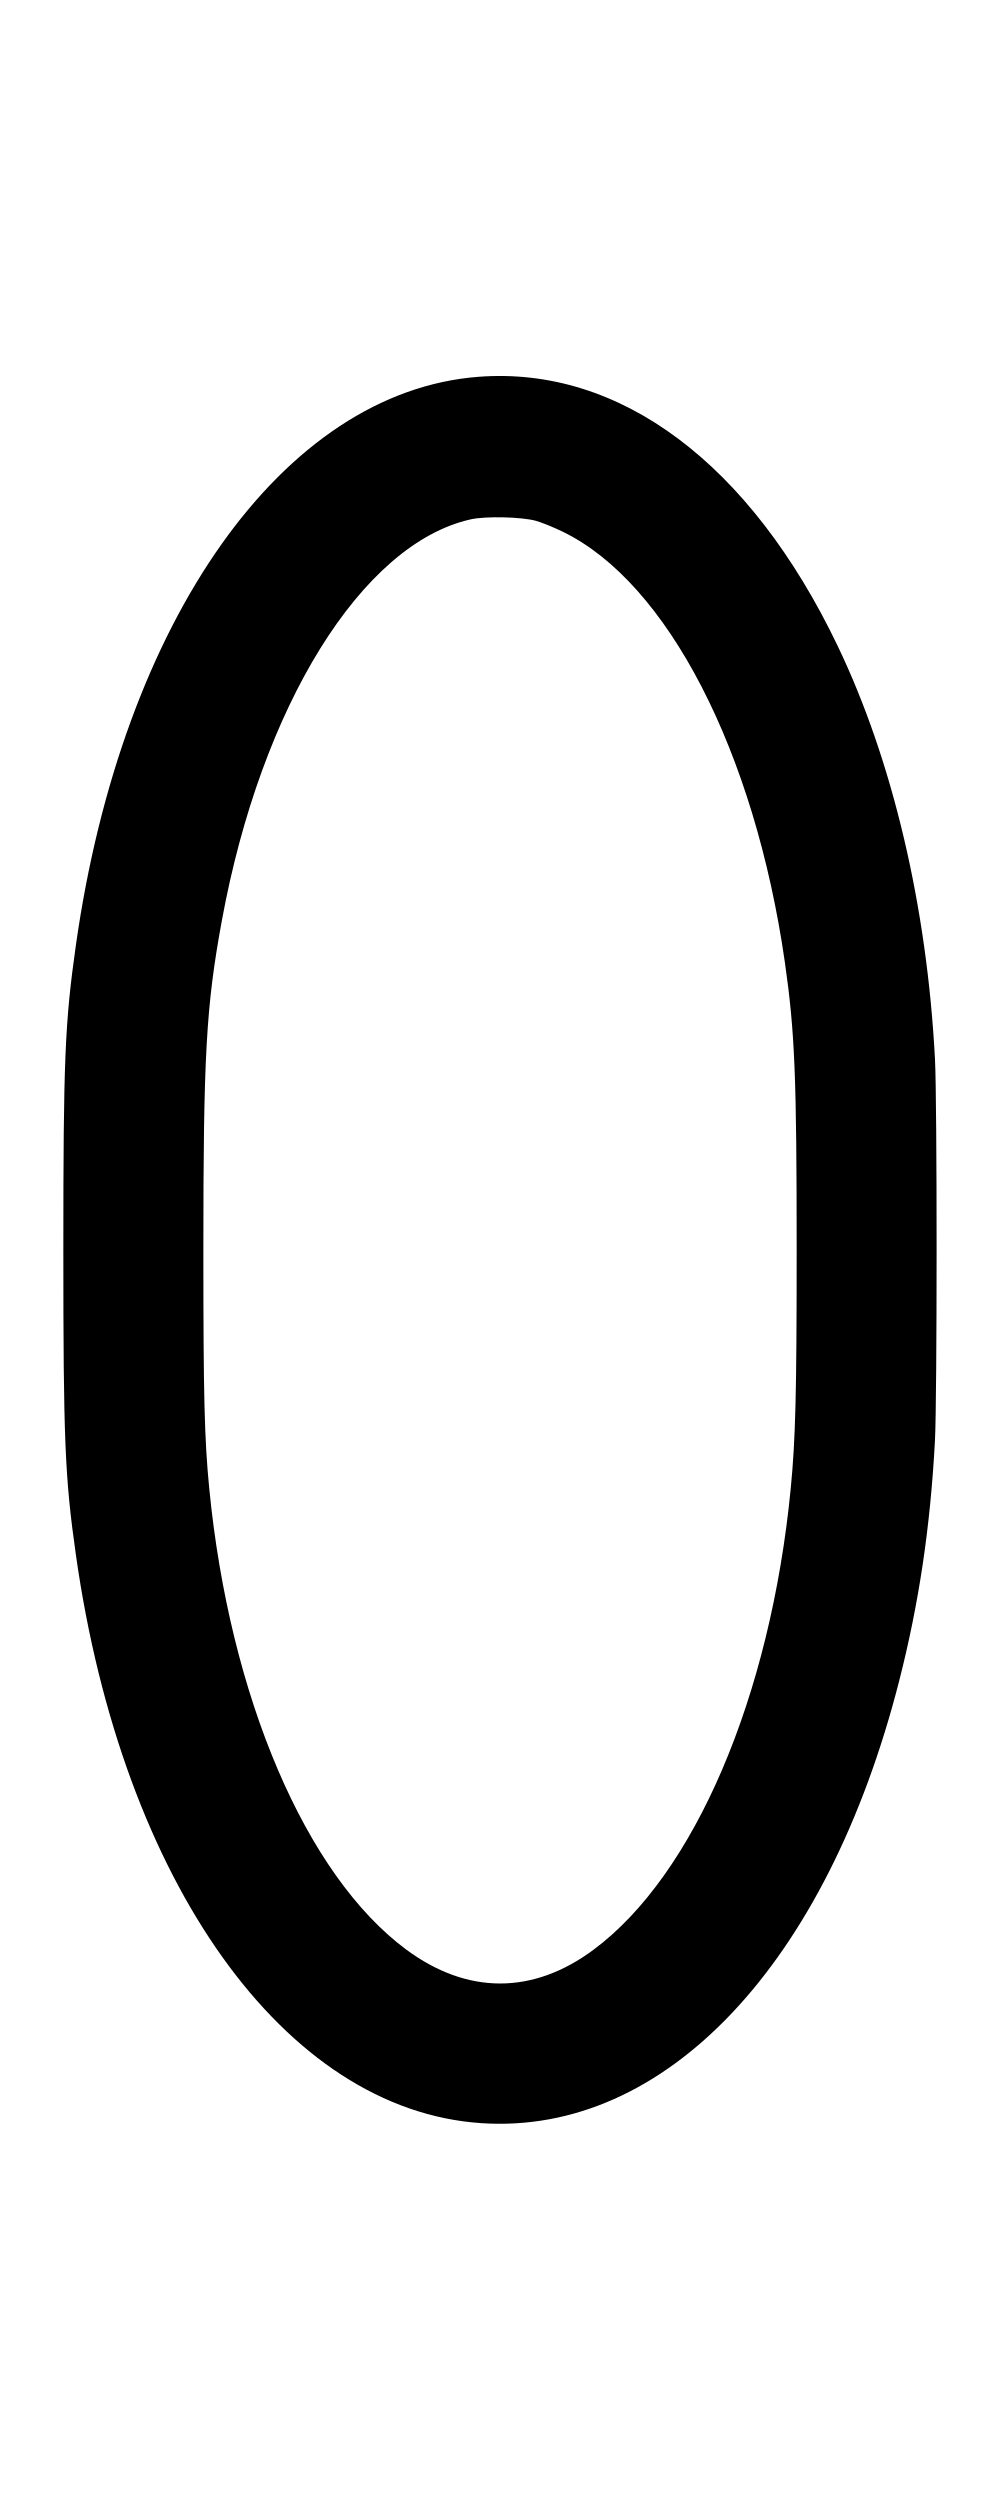
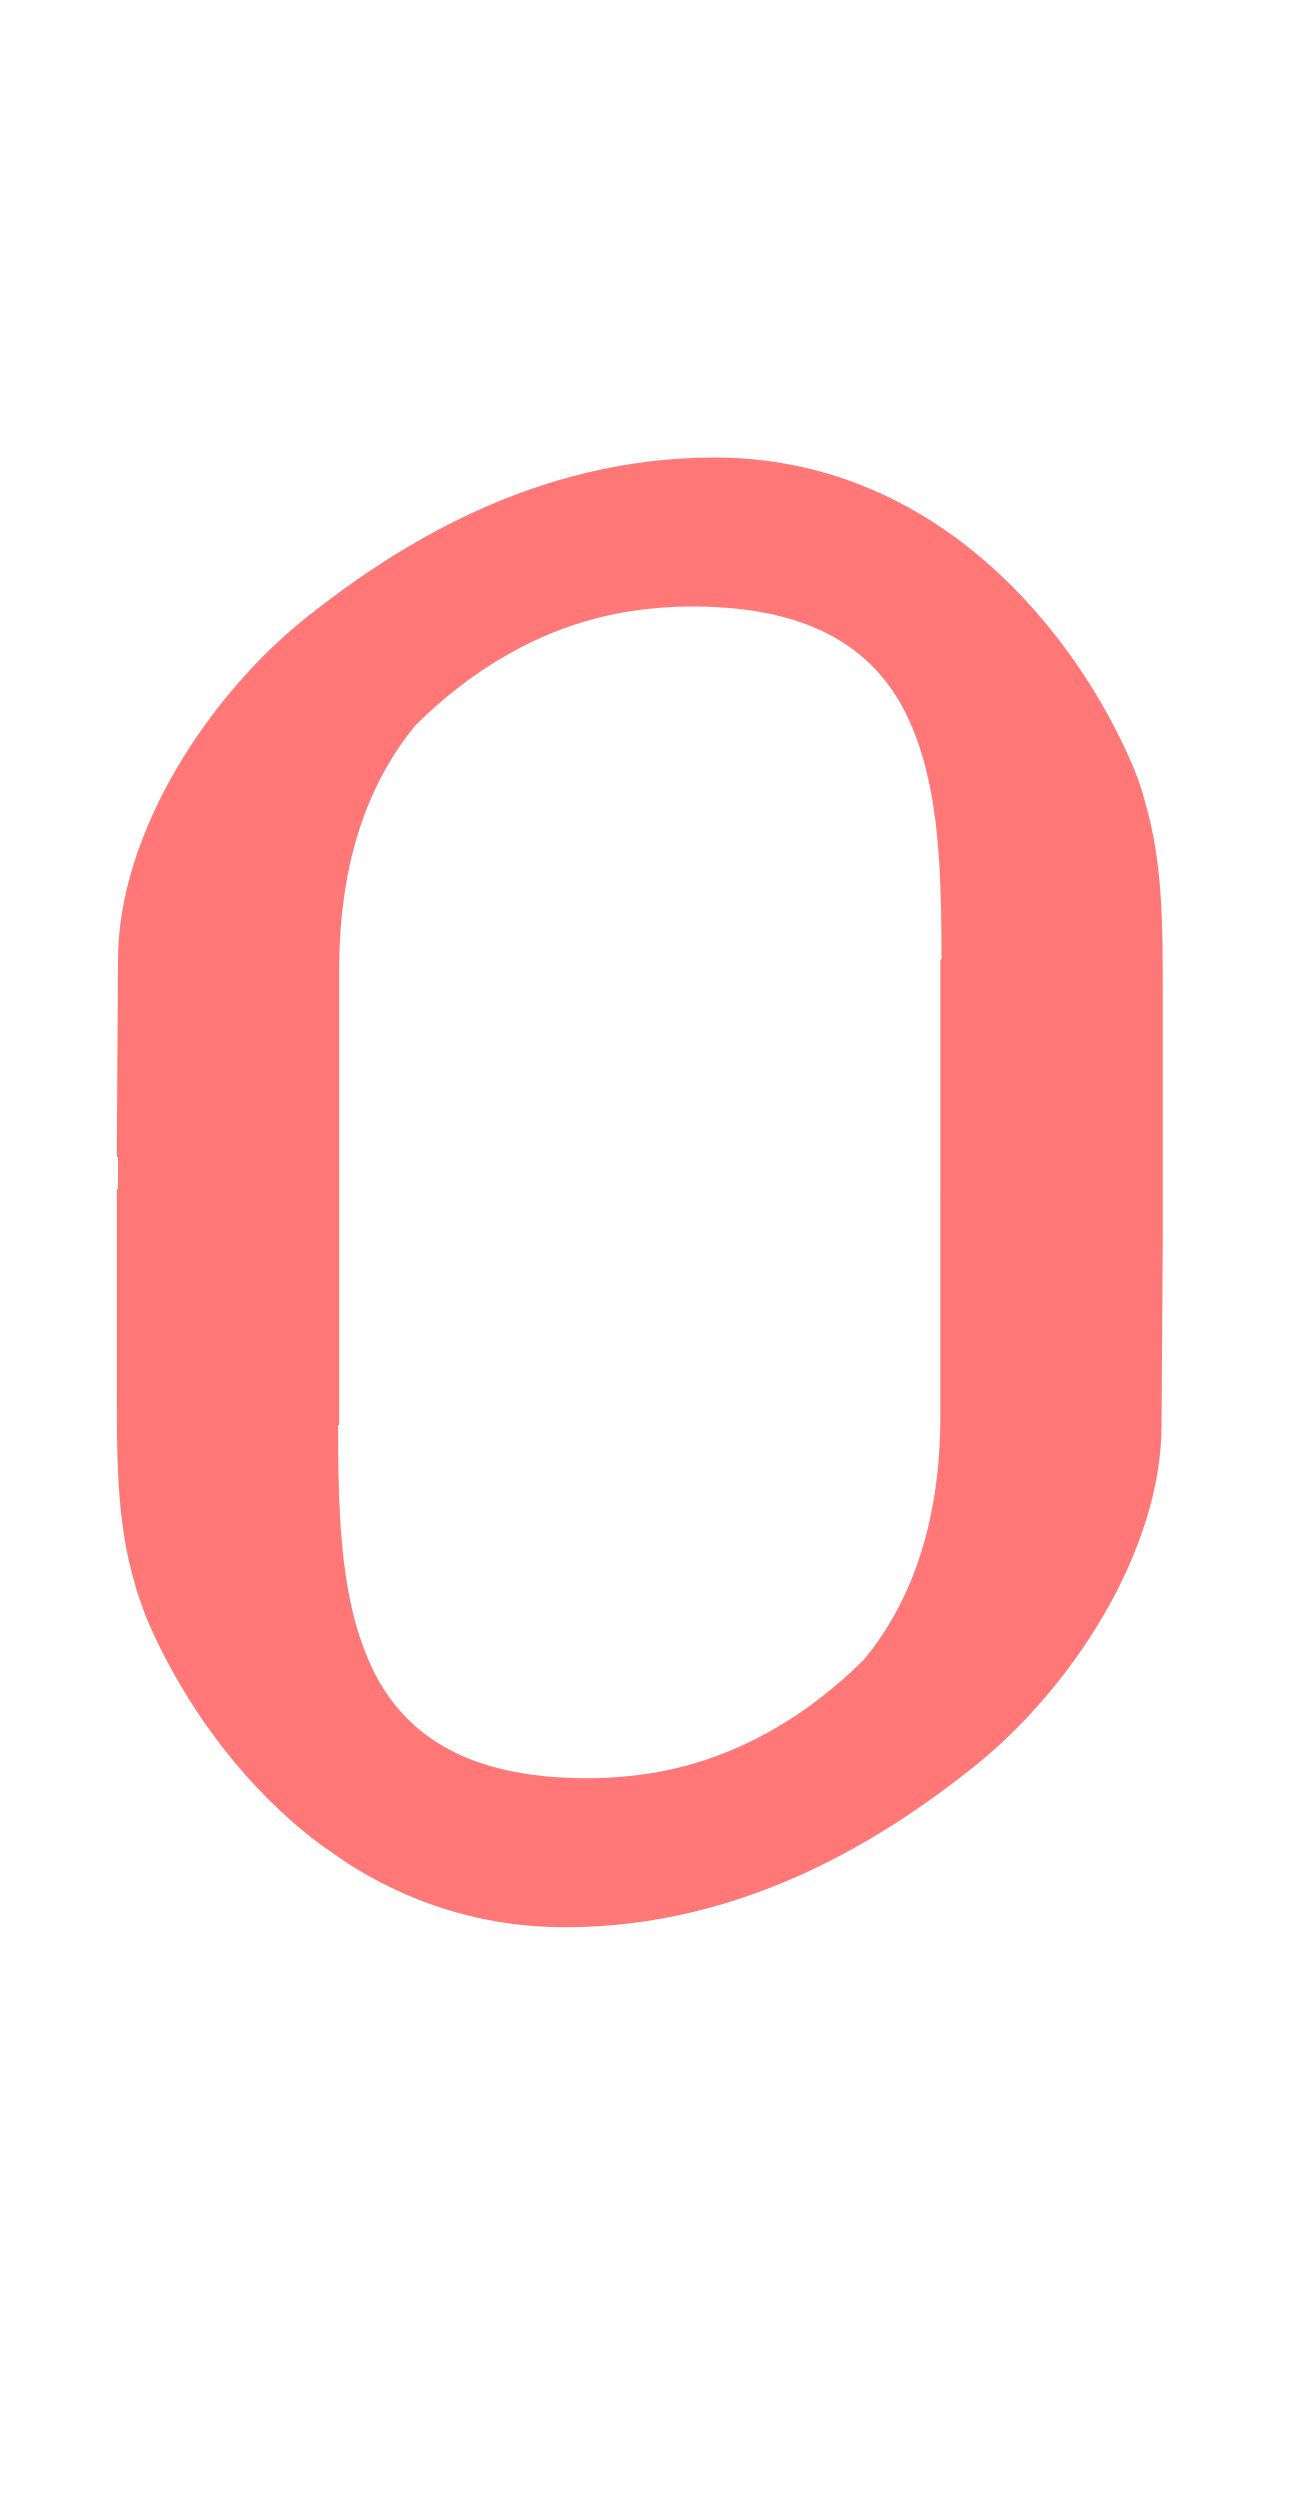
- <svg xmlns="http://www.w3.org/2000/svg" width="400" height="1000" viewBox="0 0 400 1000" version="1.1" id="svg5">
-   <path d="M191.390 150.721 C 113.373 156.706,48.845 247.785,30.365 378.000 C 25.942 409.166,25.334 423.918,25.334 500.000 C 25.334 576.082,25.942 590.834,30.365 622.000 C 48.957 753.009,113.861 843.985,192.497 849.262 C 266.059 854.199,330.768 785.716,359.676 672.333 C 367.593 641.281,372.125 610.863,373.979 576.333 C 374.855 560.024,374.867 440.268,373.994 423.667 C 370.776 362.473,357.056 304.232,335.039 258.307 C 300.073 185.371,248.010 146.378,191.390 150.721 M214.333 208.319 C 216.533 208.919,221.353 210.871,225.044 212.657 C 266.960 232.939,301.859 300.584,313.959 385.000 C 317.936 412.750,318.667 430.595,318.667 500.000 C 318.667 557.463,318.217 575.568,316.299 595.333 C 308.205 678.752,277.735 749.988,237.331 779.956 C 213.092 797.935,186.848 797.878,162.446 779.795 C 122.283 750.031,91.846 678.739,83.694 595.333 C 81.763 575.580,81.346 558.663,81.346 500.000 C 81.346 422.012,82.430 402.665,88.723 368.333 C 104.488 282.333,144.736 217.441,188.333 207.732 C 194.259 206.412,208.523 206.734,214.333 208.319 " stroke="none" fill="black" fill-rule="evenodd" />
+ <svg xmlns="http://www.w3.org/2000/svg" width="523.174" height="1000" viewBox="0 0 523.174 1000" version="1.1" id="svg5">
+   <defs id="defs1" />
+   <path id="path23" style="fill:#ff0000;fill-opacity:0.533;stroke:none;stroke-width:110.56" d="m 285.697,183.008 c -72.286,0.011 -128.06,36.212 -162.53,63.469 -40.467,31.999 -75.951,87.57 -75.951,137.348 l -0.477,72.327 v 6.724 h 0.473 v 12.612 h -0.473 v 45.668 37.668 c 0,11.396 0.008,22.642 0.653,33.776 0.427,7.422 1.132,14.794 2.301,22.127 1.045,6.552 2.534,13.068 4.448,19.566 0.228,0.774 0.389,1.549 0.632,2.322 0.411,1.31 0.96,2.616 1.414,3.925 0.804,2.319 1.558,4.641 2.506,6.954 6.74e-4,0.002 0.005,0.002 0.005,0.005 1.425,3.338 2.977,6.743 4.657,10.189 8.16e-4,0.002 0.005,0.002 0.005,0.005 1.681,3.446 3.486,6.933 5.423,10.444 9.72e-4,0.002 0.005,0.002 0.005,0.005 1.937,3.512 4,7.047 6.193,10.582 10e-4,0.002 0.002,0.002 0.005,0.005 2.193,3.535 4.517,7.074 6.967,10.591 0.001,0.002 0.002,0.002 0.005,0.005 2.45,3.517 5.025,7.014 7.733,10.469 0.001,0.002 0.002,0.002 0.005,0.005 2.708,3.456 5.546,6.87 8.511,10.222 0.001,10e-4 0.002,0.002 0.005,0.005 2.965,3.353 6.058,6.643 9.281,9.85 l 0.005,0.005 c 3.224,3.207 6.577,6.332 10.059,9.352 0.001,10e-4 0.002,0.002 0.005,0.005 3.482,3.02 7.093,5.934 10.833,8.724 1.173,0.875 2.442,1.652 3.64,2.502 2.625,1.861 5.228,3.748 7.975,5.477 9.9e-4,6.2e-4 0.005,-6.2e-4 0.005,0 4.001,2.518 8.134,4.892 12.394,7.097 0.001,5.7e-4 0.002,-5.4e-4 0.005,0 4.261,2.204 8.648,4.24 13.168,6.088 0.001,5e-4 0.002,-4.7e-4 0.005,0 4.521,1.848 9.17,3.509 13.951,4.959 0.001,3.8e-4 0.002,-3.9e-4 0.005,0 2.39,0.724 4.813,1.396 7.268,2.013 0.001,3.1e-4 0.002,-3.3e-4 0.005,0 2.455,0.617 4.945,1.182 7.465,1.686 0.001,2.9e-4 0.002,-2.6e-4 0.005,0 2.52,0.504 5.072,0.949 7.657,1.335 0.001,1.9e-4 0.002,-2.2e-4 0.005,0 2.586,0.386 5.203,0.712 7.854,0.975 10e-4,1.7e-4 0.002,-1.3e-4 0.005,0 2.651,0.263 5.334,0.464 8.051,0.598 2.718,0.134 5.468,0.201 8.252,0.201 h 0.005 0.024 c 72.286,-0.011 128.06,-36.212 162.53,-63.469 40.467,-31.999 75.951,-87.57 75.951,-137.348 l 0.477,-72.327 v -19.34 -26.981 -17.692 -38.664 c 0,-11.396 -0.017,-22.643 -0.653,-33.776 -0.427,-7.422 -1.132,-14.794 -2.301,-22.127 -1.045,-6.552 -2.534,-13.069 -4.448,-19.566 -0.228,-0.775 -0.389,-1.552 -0.632,-2.327 -1.138,-3.631 -2.437,-7.257 -3.921,-10.875 -7.3e-4,-0.002 -0.005,-0.002 -0.005,-0.005 -1.425,-3.338 -2.977,-6.743 -4.657,-10.189 -8.2e-4,-0.002 -0.005,-0.002 -0.005,-0.005 -1.681,-3.446 -3.486,-6.933 -5.423,-10.444 -9e-4,-0.002 -0.005,-0.002 -0.005,-0.005 -1.937,-3.512 -4,-7.047 -6.193,-10.582 -9.5e-4,-0.002 -0.002,-0.002 -0.005,-0.005 -2.193,-3.535 -4.517,-7.074 -6.967,-10.591 -0.001,-0.002 -0.002,-0.002 -0.005,-0.005 -2.45,-3.517 -5.025,-7.014 -7.733,-10.469 -10e-4,-0.002 -0.002,-0.002 -0.005,-0.005 -2.708,-3.456 -5.546,-6.87 -8.511,-10.222 -0.001,-0.001 -0.002,-0.002 -0.005,-0.005 -2.965,-3.353 -6.058,-6.643 -9.281,-9.85 l -0.005,-0.005 c -3.223,-3.207 -6.577,-6.332 -10.059,-9.352 -10e-4,-0.001 -0.002,-0.002 -0.005,-0.005 -3.482,-3.02 -7.093,-5.934 -10.833,-8.724 -0.002,-0.001 -0.002,-0.002 -0.005,-0.005 -3.741,-2.79 -7.611,-5.457 -11.612,-7.975 -9.6e-4,-6.4e-4 -0.002,6.5e-4 -0.005,0 -4.001,-2.518 -8.134,-4.892 -12.394,-7.097 -10e-4,-5.7e-4 -0.002,5.7e-4 -0.005,0 -4.26,-2.204 -8.648,-4.24 -13.168,-6.088 -10e-4,-4.9e-4 -0.002,4.9e-4 -0.005,0 -4.521,-1.848 -9.17,-3.509 -13.951,-4.958 -10e-4,-3.9e-4 -0.002,3.8e-4 -0.005,0 -2.39,-0.724 -4.813,-1.396 -7.268,-2.013 -0.001,-3.4e-4 -0.002,3.1e-4 -0.005,0 -2.455,-0.617 -4.945,-1.182 -7.465,-1.686 -10e-4,-2.9e-4 -0.002,2.7e-4 -0.005,0 -2.52,-0.504 -5.072,-0.949 -7.657,-1.335 -10e-4,-2.1e-4 -0.002,2e-4 -0.005,0 -2.586,-0.386 -5.203,-0.712 -7.854,-0.975 -0.001,-1.2e-4 -0.002,1.3e-4 -0.005,0 -2.651,-0.263 -5.335,-0.464 -8.051,-0.598 -10e-4,-8e-5 -0.002,6e-5 -0.005,0 -2.718,-0.134 -5.468,-0.201 -8.252,-0.201 z m -10.289,59.606 h 0.017 c 0.001,0 0.002,3e-5 0.005,0 3.168,-0.03 6.229,0.021 9.201,0.138 0.894,0.036 1.726,0.115 2.603,0.163 2.063,0.114 4.123,0.229 6.092,0.414 0.967,0.091 1.876,0.227 2.82,0.335 1.755,0.2 3.51,0.396 5.189,0.653 1.116,0.171 2.176,0.386 3.26,0.582 1.425,0.257 2.857,0.508 4.226,0.808 1.086,0.237 2.121,0.511 3.172,0.774 1.31,0.328 2.622,0.654 3.879,1.021 1.016,0.297 1.993,0.628 2.975,0.95 1.187,0.389 2.368,0.78 3.507,1.205 0.961,0.359 1.888,0.745 2.816,1.13 1.104,0.458 2.198,0.921 3.255,1.414 0.885,0.413 1.746,0.848 2.598,1.285 0.989,0.506 1.962,1.023 2.908,1.561 0.851,0.484 1.684,0.98 2.502,1.49 0.892,0.555 1.762,1.127 2.615,1.711 0.79,0.542 1.573,1.091 2.331,1.657 0.808,0.604 1.588,1.23 2.36,1.862 0.727,0.596 1.451,1.192 2.147,1.812 0.712,0.634 1.396,1.288 2.075,1.946 0.702,0.68 1.403,1.362 2.071,2.067 0.612,0.647 1.194,1.316 1.778,1.983 0.656,0.749 1.316,1.494 1.937,2.268 0.528,0.657 1.023,1.338 1.527,2.013 0.626,0.839 1.26,1.674 1.849,2.54 0.405,0.595 0.779,1.213 1.167,1.82 0.631,0.986 1.27,1.966 1.858,2.983 0.236,0.409 0.448,0.837 0.678,1.251 2.052,3.699 3.769,7.643 5.322,11.708 0.67,1.752 1.296,3.535 1.883,5.348 0.647,2.002 1.268,4.022 1.82,6.092 0.464,1.737 0.882,3.507 1.285,5.289 0.508,2.254 1.002,4.519 1.419,6.837 0.299,1.66 0.555,3.352 0.812,5.042 0.389,2.569 0.768,5.139 1.067,7.77 0.151,1.321 0.267,2.666 0.398,4 0.303,3.108 0.598,6.224 0.803,9.398 0.04,0.618 0.065,1.246 0.101,1.866 0.726,12.204 0.847,24.809 0.854,37.433 6e-5,0.197 0.005,0.393 0.005,0.59 h -0.44 v 91.663 h -0.005 v 90.692 c 0,44.613 -12.566,75.976 -30.743,97.86 -21.477,21.198 -49.04,38.977 -83.462,45.011 -0.919,0.15 -1.838,0.302 -2.745,0.435 -2.437,0.379 -4.926,0.667 -7.431,0.925 -1.533,0.154 -3.079,0.32 -4.557,0.427 -3.541,0.254 -7.117,0.443 -10.791,0.444 h -0.017 -0.005 c -3.167,0.03 -6.229,-0.021 -9.201,-0.138 -0.894,-0.036 -1.726,-0.115 -2.603,-0.163 -2.063,-0.114 -4.123,-0.229 -6.092,-0.414 -0.967,-0.091 -1.876,-0.227 -2.82,-0.335 -1.755,-0.2 -3.51,-0.396 -5.189,-0.653 -1.116,-0.171 -2.176,-0.386 -3.26,-0.582 -1.425,-0.257 -2.857,-0.508 -4.226,-0.808 -1.086,-0.237 -2.121,-0.511 -3.172,-0.774 -1.309,-0.328 -2.622,-0.654 -3.879,-1.021 -1.016,-0.297 -1.993,-0.628 -2.975,-0.95 -1.187,-0.389 -2.368,-0.78 -3.506,-1.205 -0.961,-0.359 -1.888,-0.745 -2.816,-1.13 -1.104,-0.458 -2.198,-0.921 -3.255,-1.414 -0.885,-0.413 -1.746,-0.848 -2.598,-1.285 -0.989,-0.506 -1.962,-1.023 -2.908,-1.561 -0.851,-0.484 -1.685,-0.98 -2.502,-1.49 -0.892,-0.555 -1.762,-1.127 -2.615,-1.711 -0.79,-0.542 -1.573,-1.09 -2.331,-1.657 -0.808,-0.604 -1.588,-1.23 -2.36,-1.862 -0.727,-0.596 -1.451,-1.192 -2.147,-1.812 -0.712,-0.634 -1.396,-1.288 -2.075,-1.946 -0.702,-0.68 -1.403,-1.362 -2.071,-2.067 -0.612,-0.647 -1.194,-1.316 -1.778,-1.983 -0.655,-0.749 -1.316,-1.494 -1.937,-2.268 -0.528,-0.657 -1.023,-1.338 -1.527,-2.013 -0.626,-0.839 -1.26,-1.674 -1.849,-2.54 -0.405,-0.595 -0.779,-1.213 -1.167,-1.82 -0.631,-0.986 -1.27,-1.966 -1.858,-2.983 -0.236,-0.409 -0.448,-0.837 -0.678,-1.251 -2.052,-3.699 -3.769,-7.643 -5.323,-11.708 -0.67,-1.751 -1.296,-3.535 -1.883,-5.348 -0.647,-2.002 -1.268,-4.022 -1.82,-6.092 -0.464,-1.737 -0.882,-3.507 -1.285,-5.289 -0.508,-2.254 -1.002,-4.519 -1.418,-6.837 -0.299,-1.66 -0.555,-3.352 -0.812,-5.042 -0.389,-2.569 -0.768,-5.139 -1.067,-7.77 -0.151,-1.321 -0.267,-2.666 -0.398,-4 -0.303,-3.108 -0.598,-6.224 -0.803,-9.398 -0.041,-0.618 -0.065,-1.246 -0.101,-1.866 -0.726,-12.204 -0.847,-24.809 -0.854,-37.433 -1.4e-4,-0.197 -0.005,-0.393 -0.005,-0.59 h 0.44 V 462.876 h 0.005 v -75.16 c 0,-44.613 12.566,-75.976 30.743,-97.86 21.477,-21.198 49.04,-38.977 83.462,-45.011 0.919,-0.15 1.838,-0.302 2.745,-0.435 2.437,-0.379 4.926,-0.667 7.431,-0.925 1.533,-0.154 3.079,-0.32 4.557,-0.427 3.541,-0.254 7.117,-0.443 10.792,-0.444 z" />
</svg>
